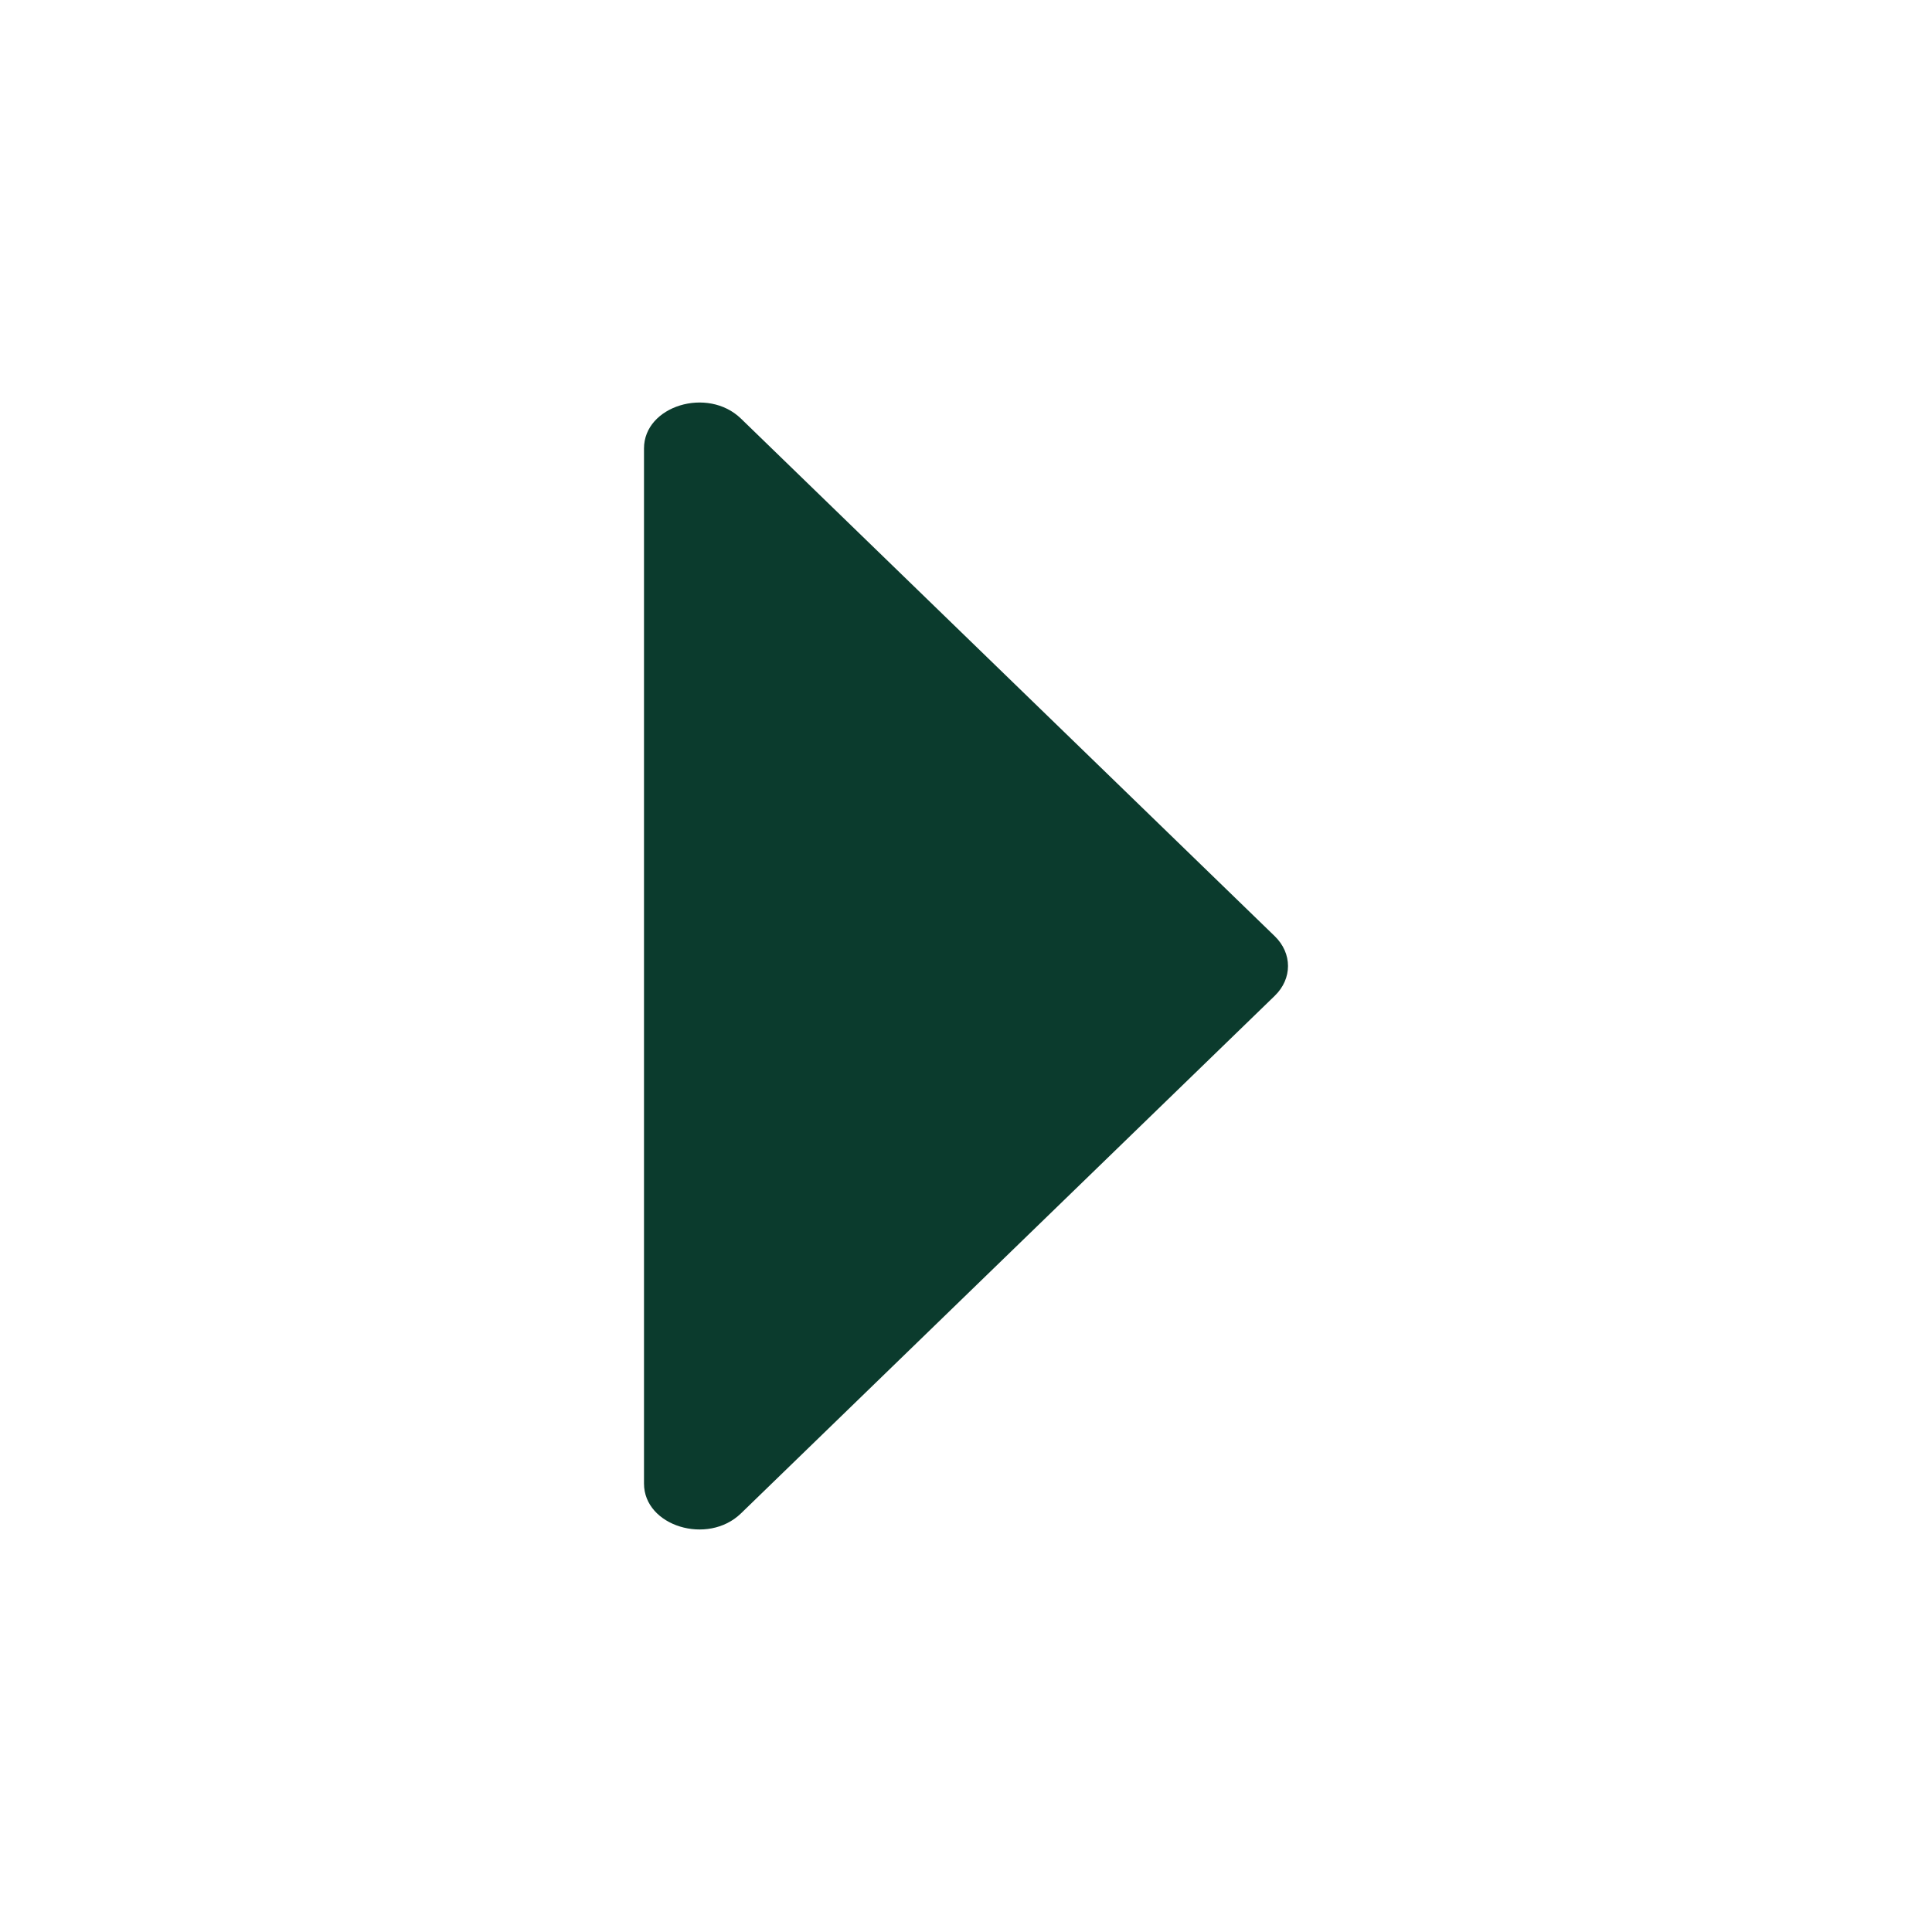
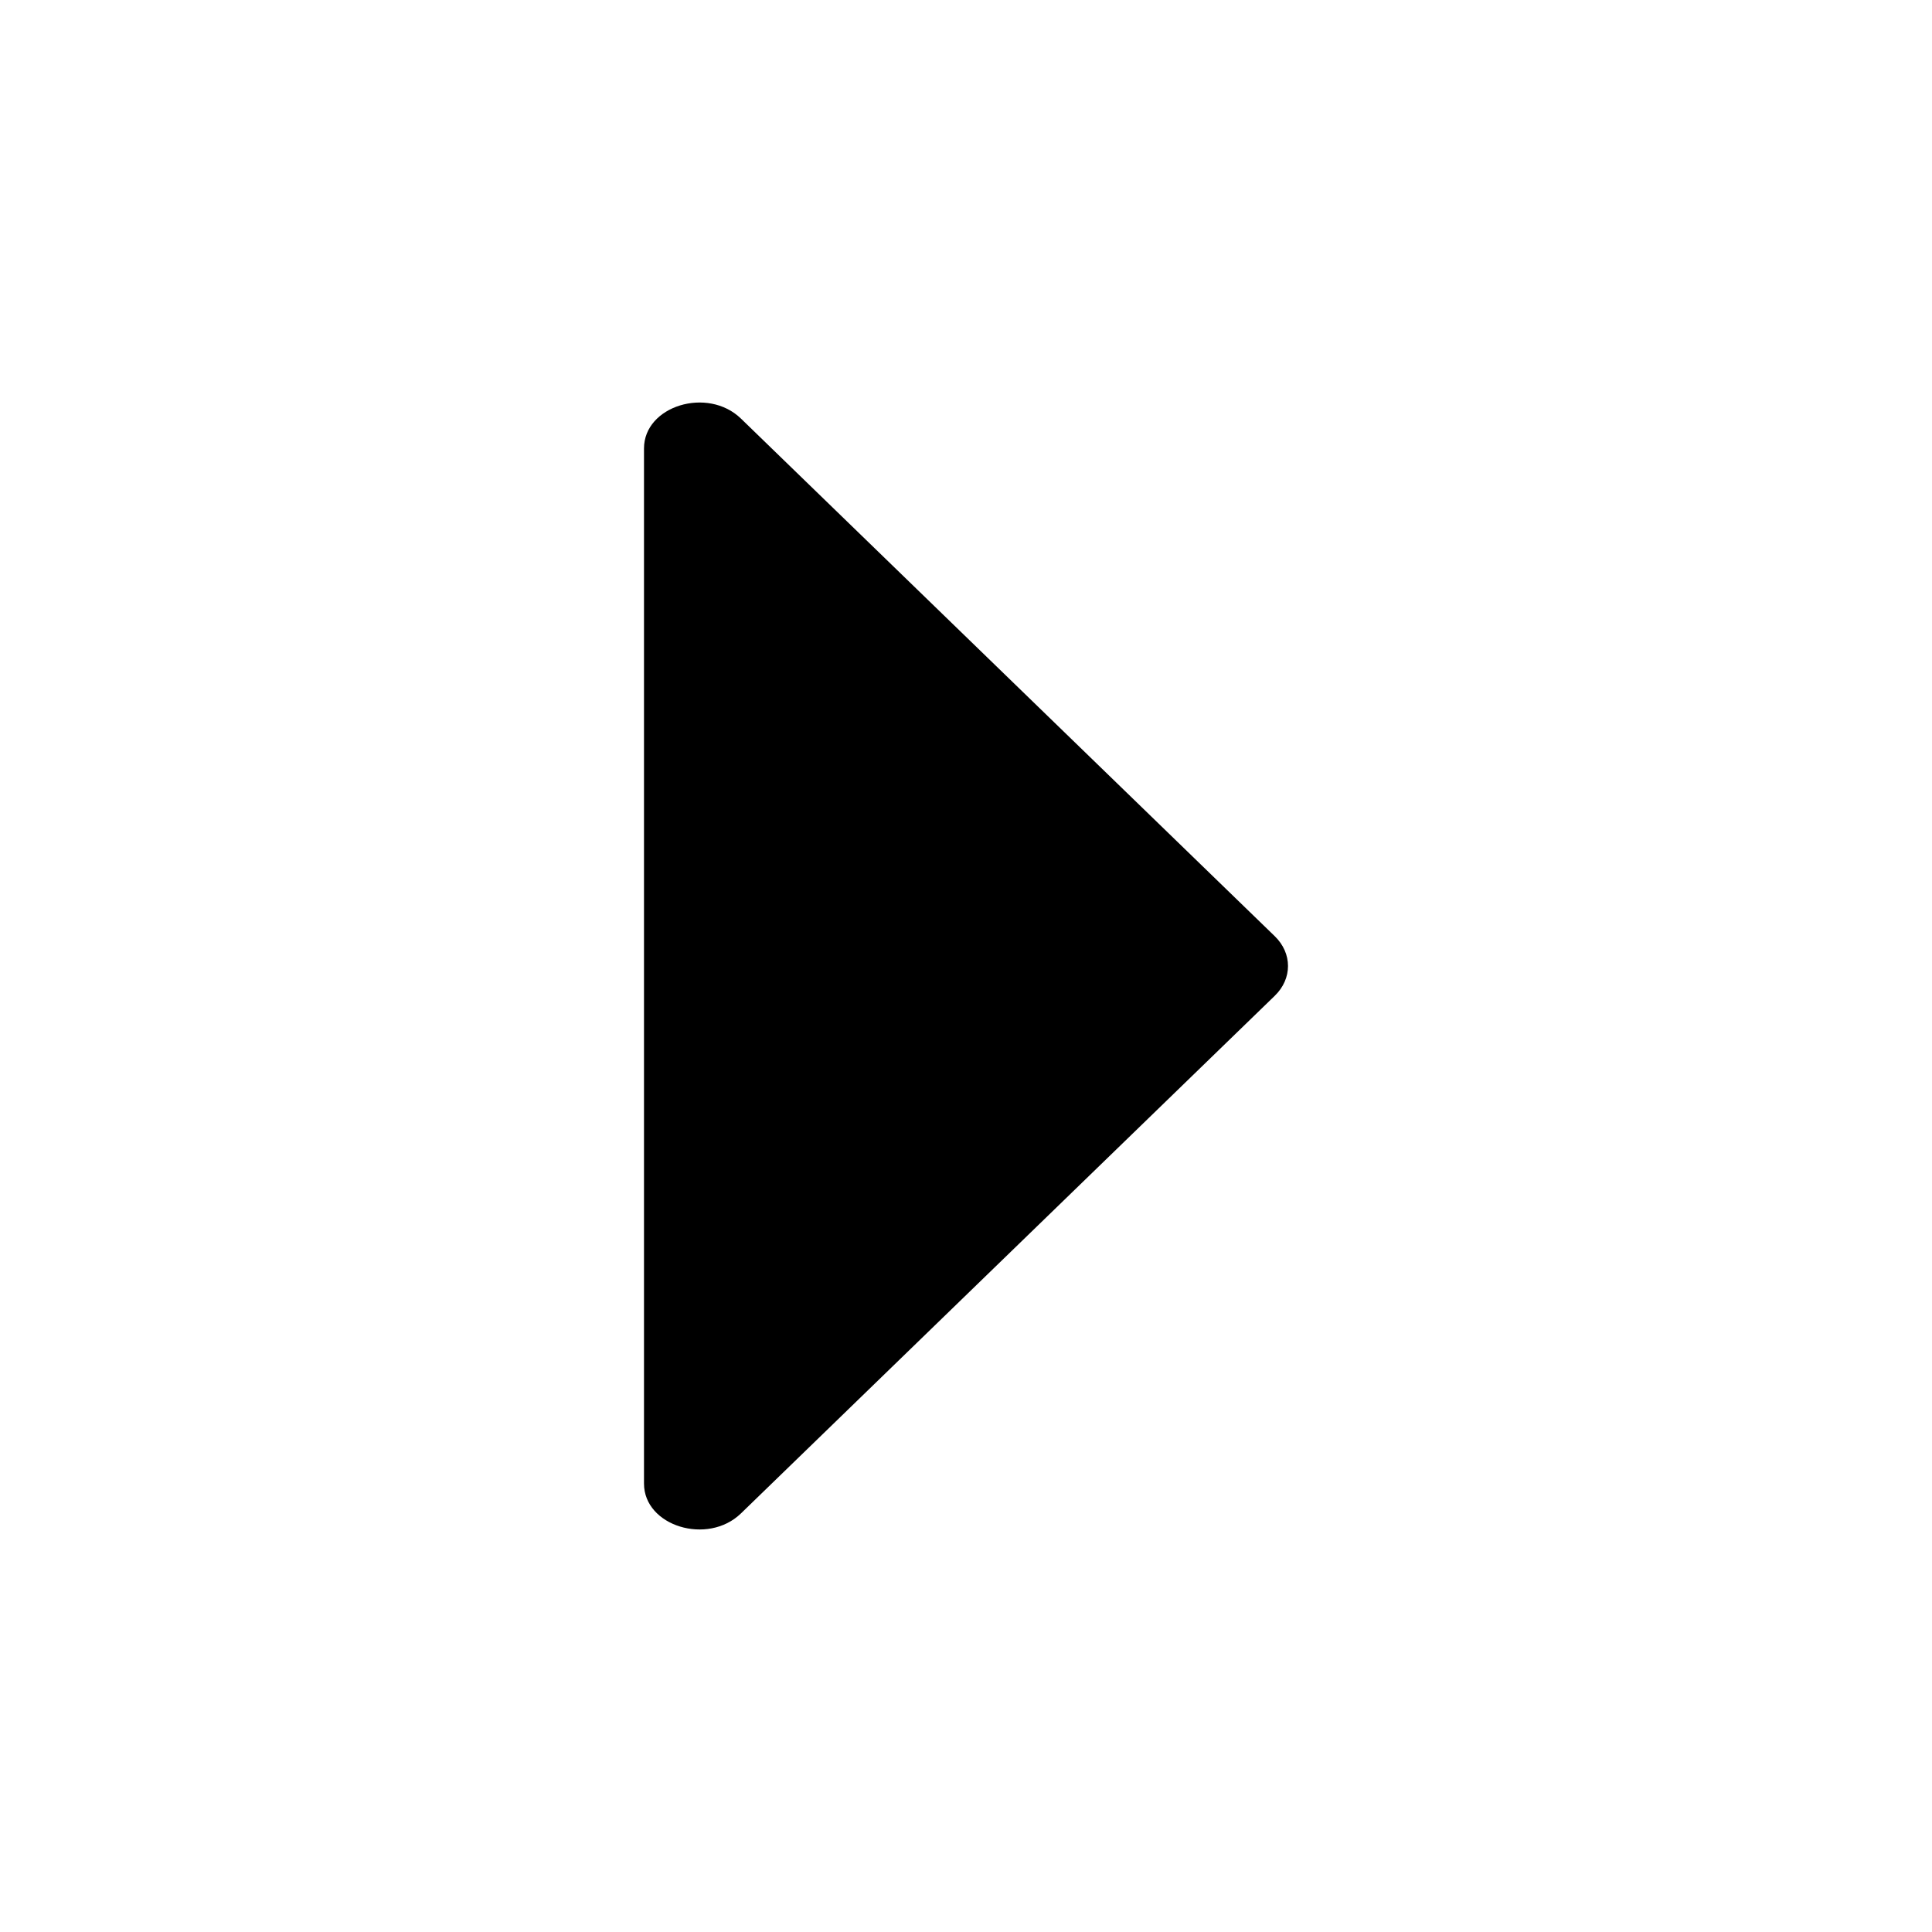
- <svg xmlns="http://www.w3.org/2000/svg" width="21" height="21" viewBox="0 0 21 21" fill="none">
-   <path d="M13.856 10.176L8.054 4.55C7.692 4.199 7 4.412 7 4.874L7 16.126C7 16.588 7.692 16.801 8.054 16.45L13.856 10.824C14.048 10.638 14.048 10.362 13.856 10.176Z" fill="#0B3B2D" />
+ <svg xmlns="http://www.w3.org/2000/svg" width="current" height="current" viewBox="0 0 21 21" fill="current">
+   <path d="M13.856 10.176L8.054 4.55C7.692 4.199 7 4.412 7 4.874L7 16.126C7 16.588 7.692 16.801 8.054 16.45L13.856 10.824C14.048 10.638 14.048 10.362 13.856 10.176Z" fill="current" />
</svg>
